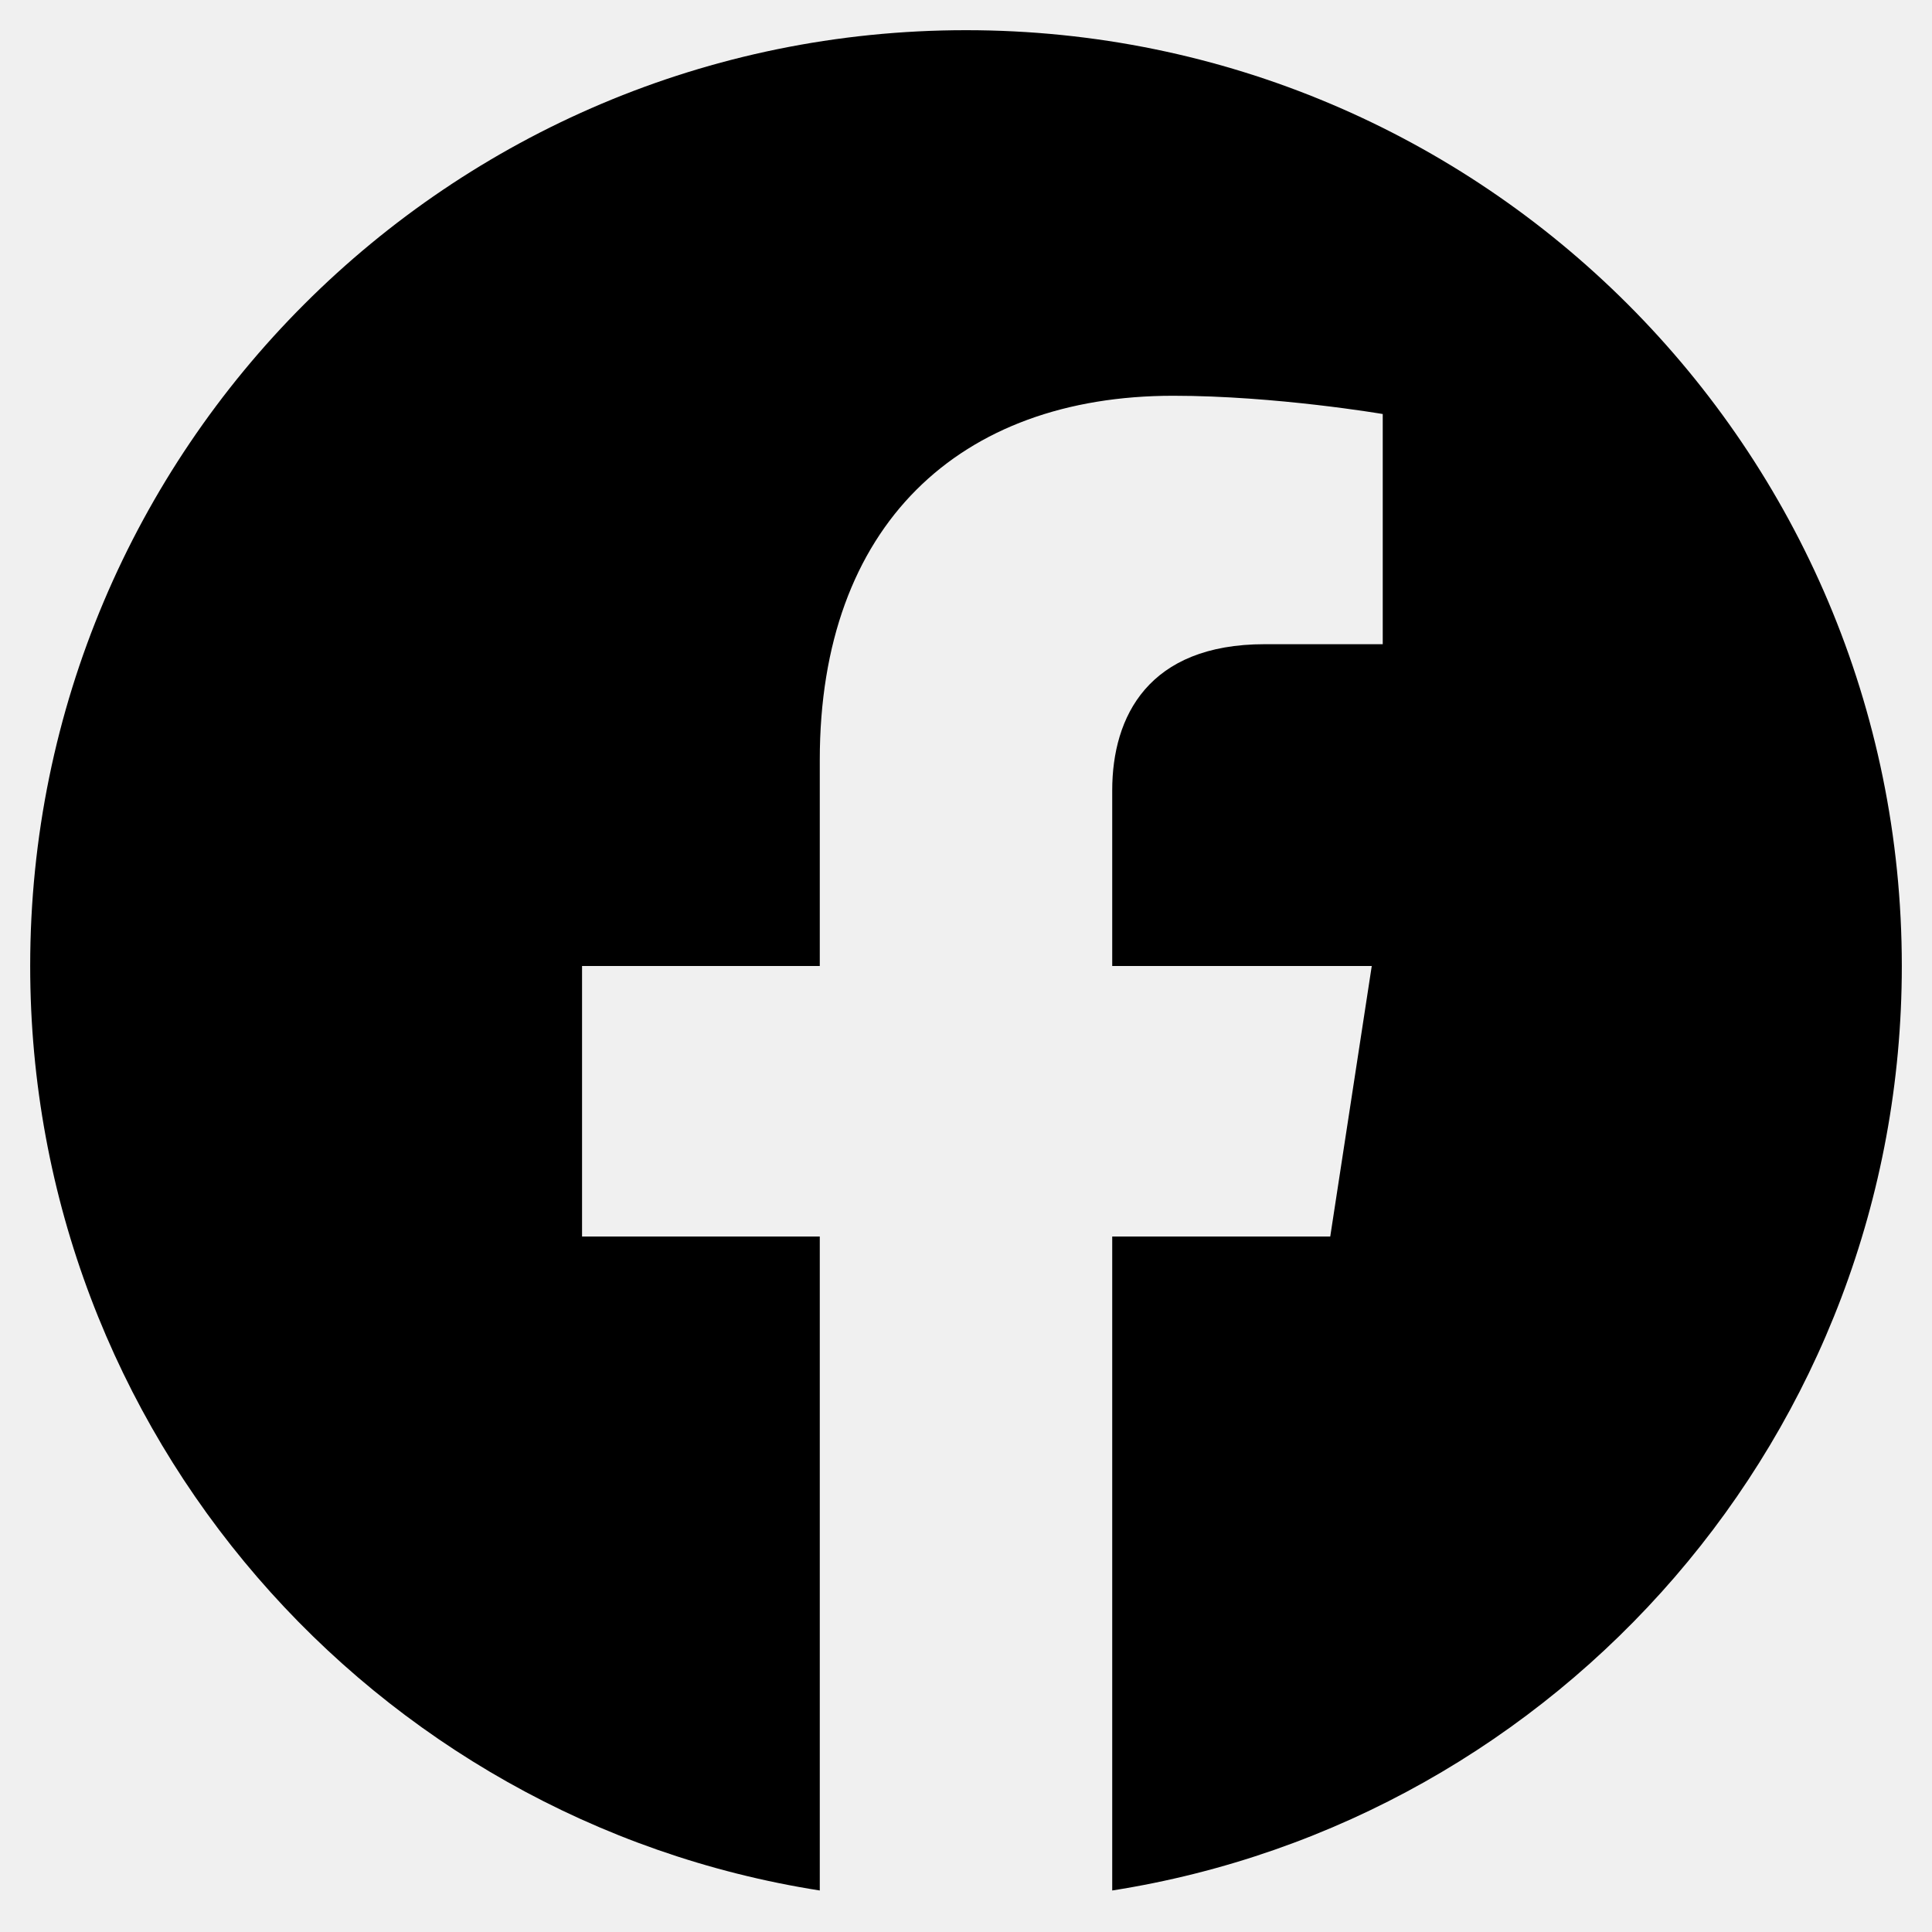
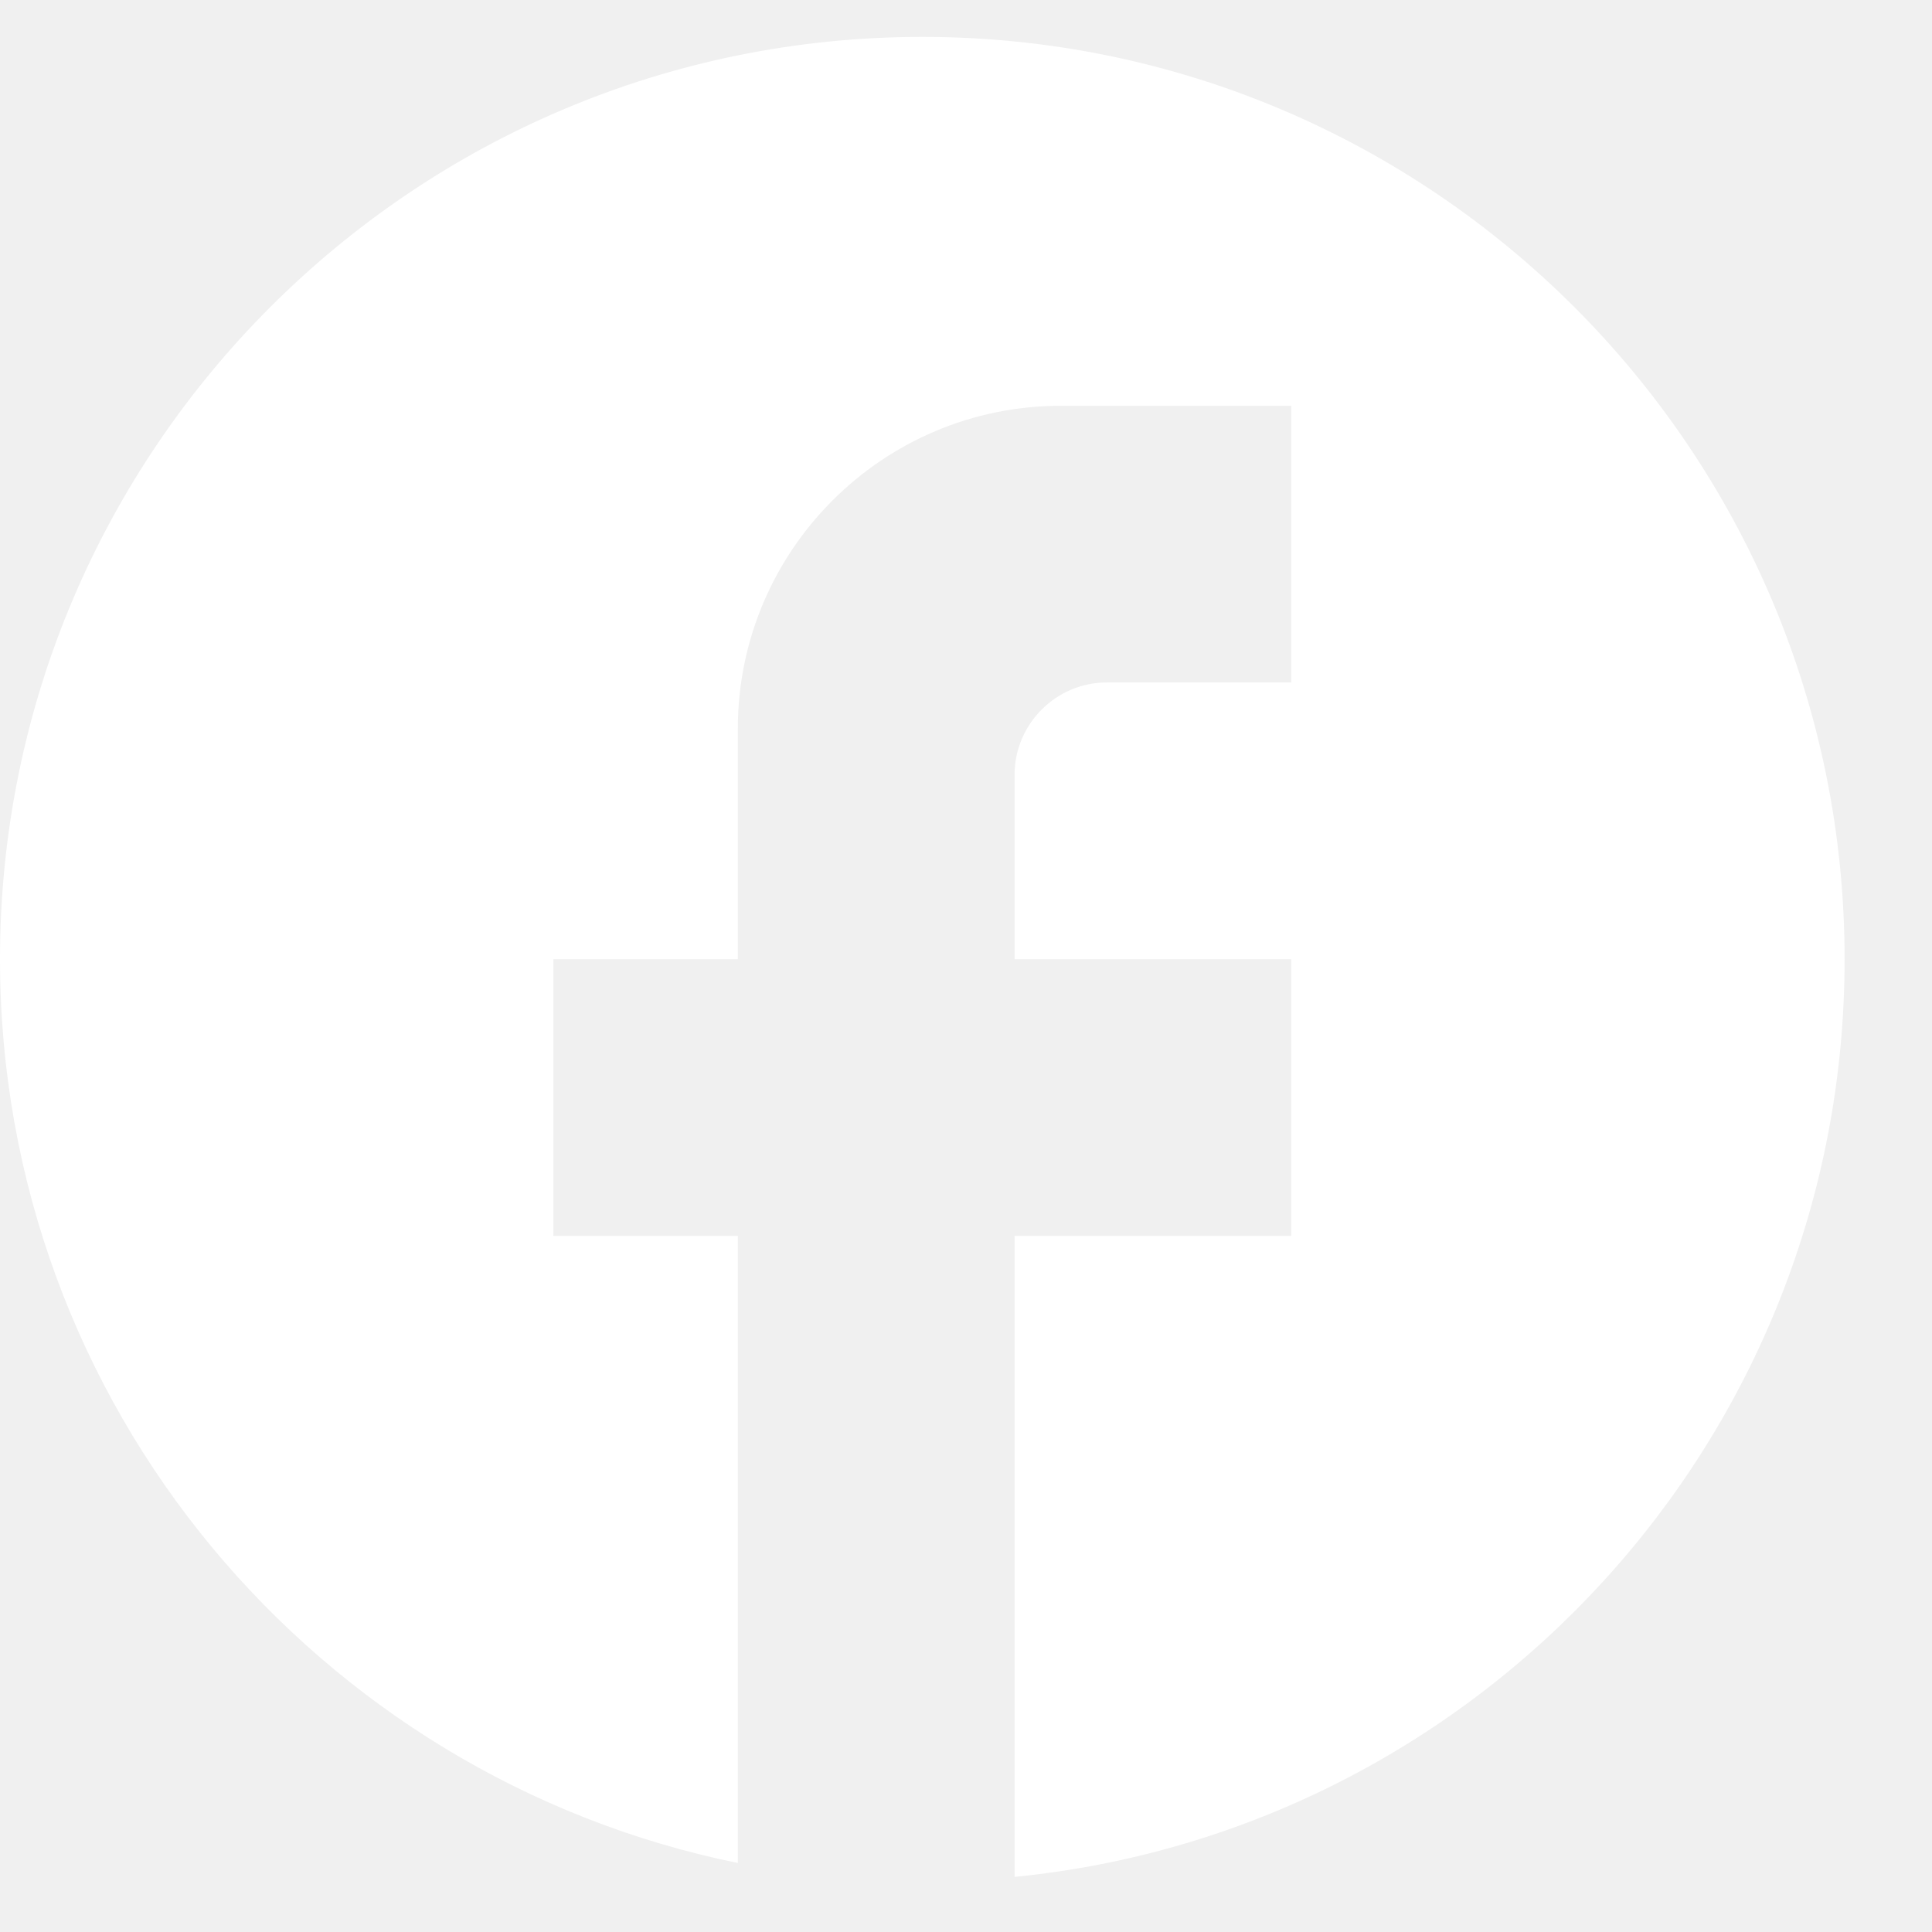
- <svg xmlns="http://www.w3.org/2000/svg" viewBox="0 0 512 512">
-   <path d="M504 256C504 119 393 8 256 8S8 119 8 256c0 123.78 90.69 226.38 209.25 245V327.69h-63V256h63v-54.64c0-62.15 37-96.48 93.67-96.48 27.14 0 55.52 4.84 55.52 4.84v61h-31.28c-30.8 0-40.41 19.12-40.41 38.73V256h68.78l-11 71.69h-57.78V501C413.31 482.38 504 379.78 504 256z" />
+ <svg xmlns="http://www.w3.org/2000/svg" width="21" height="21" viewBox="0 0 21 21" fill="none">
+   <path d="M20.05 10.426C20.05 4.892 15.559 0.401 10.025 0.401C4.491 0.401 0 4.892 0 10.426C0 15.278 3.449 19.318 8.02 20.25V13.434H6.015V10.426H8.02V7.92C8.02 5.985 9.594 4.411 11.529 4.411H14.035V7.418H12.03C11.479 7.418 11.028 7.87 11.028 8.421V10.426H14.035V13.434H11.028V20.401C16.09 19.9 20.05 15.629 20.05 10.426Z" fill="white" />
</svg>
